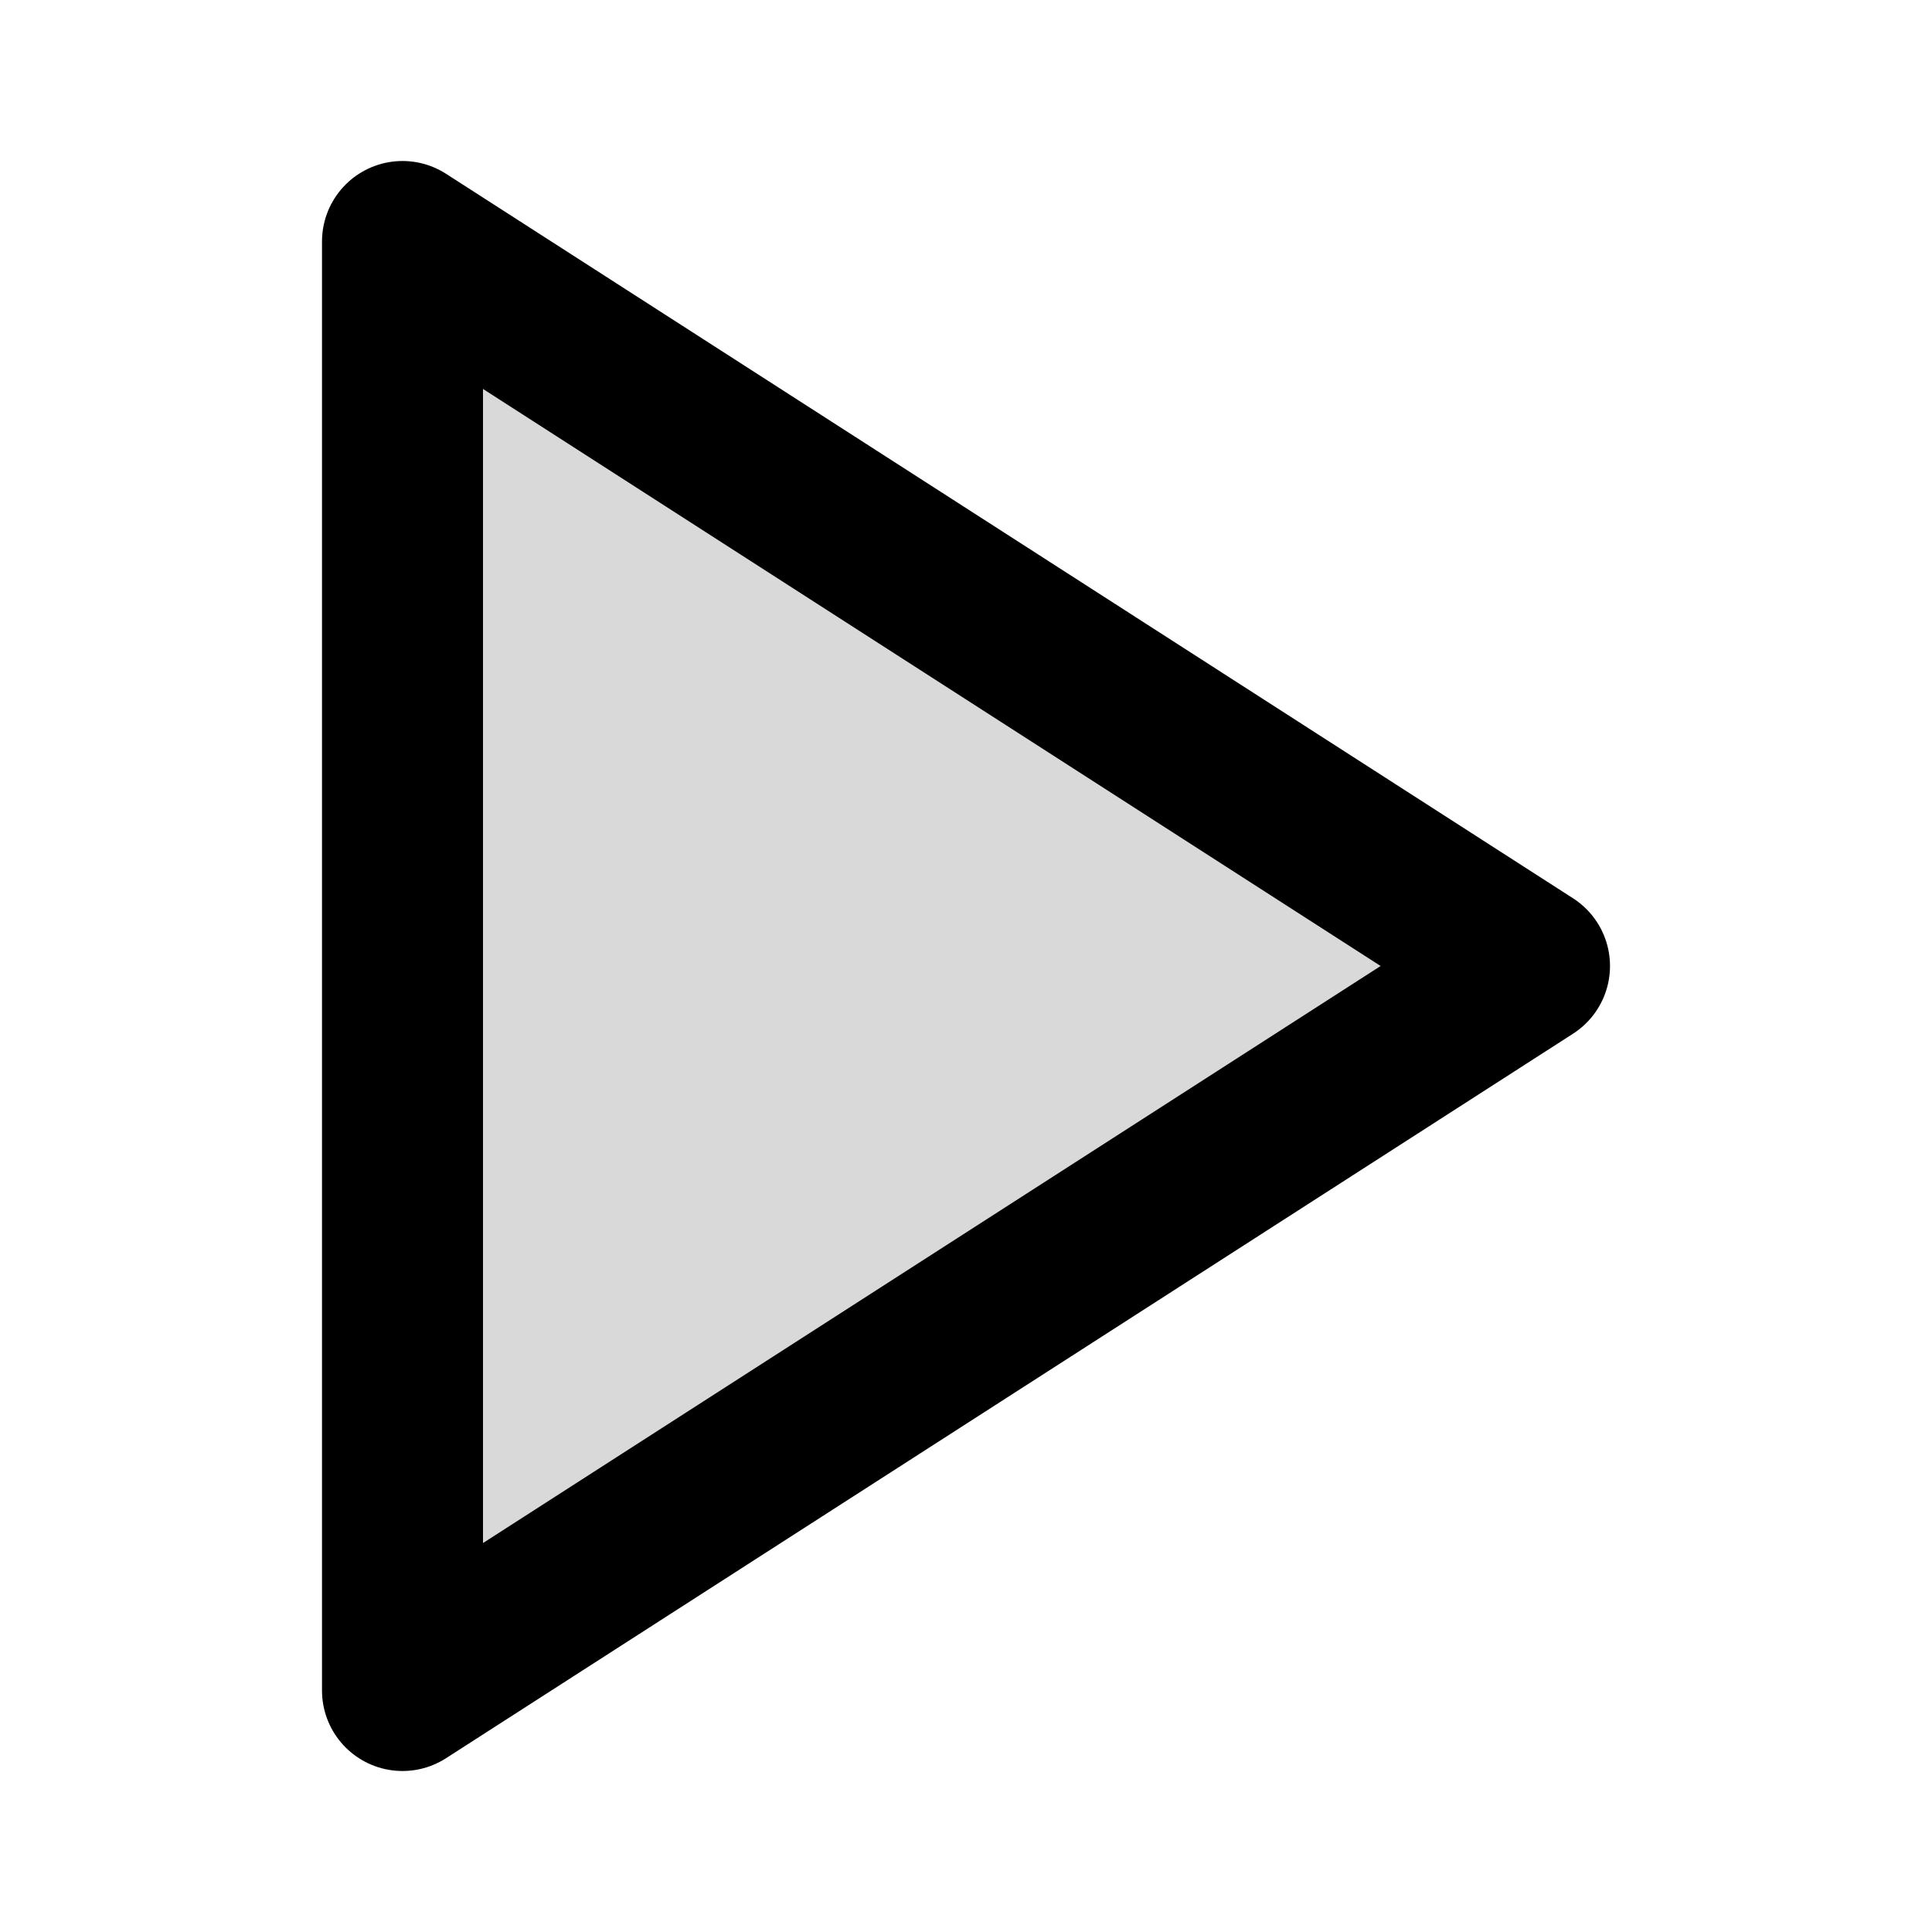
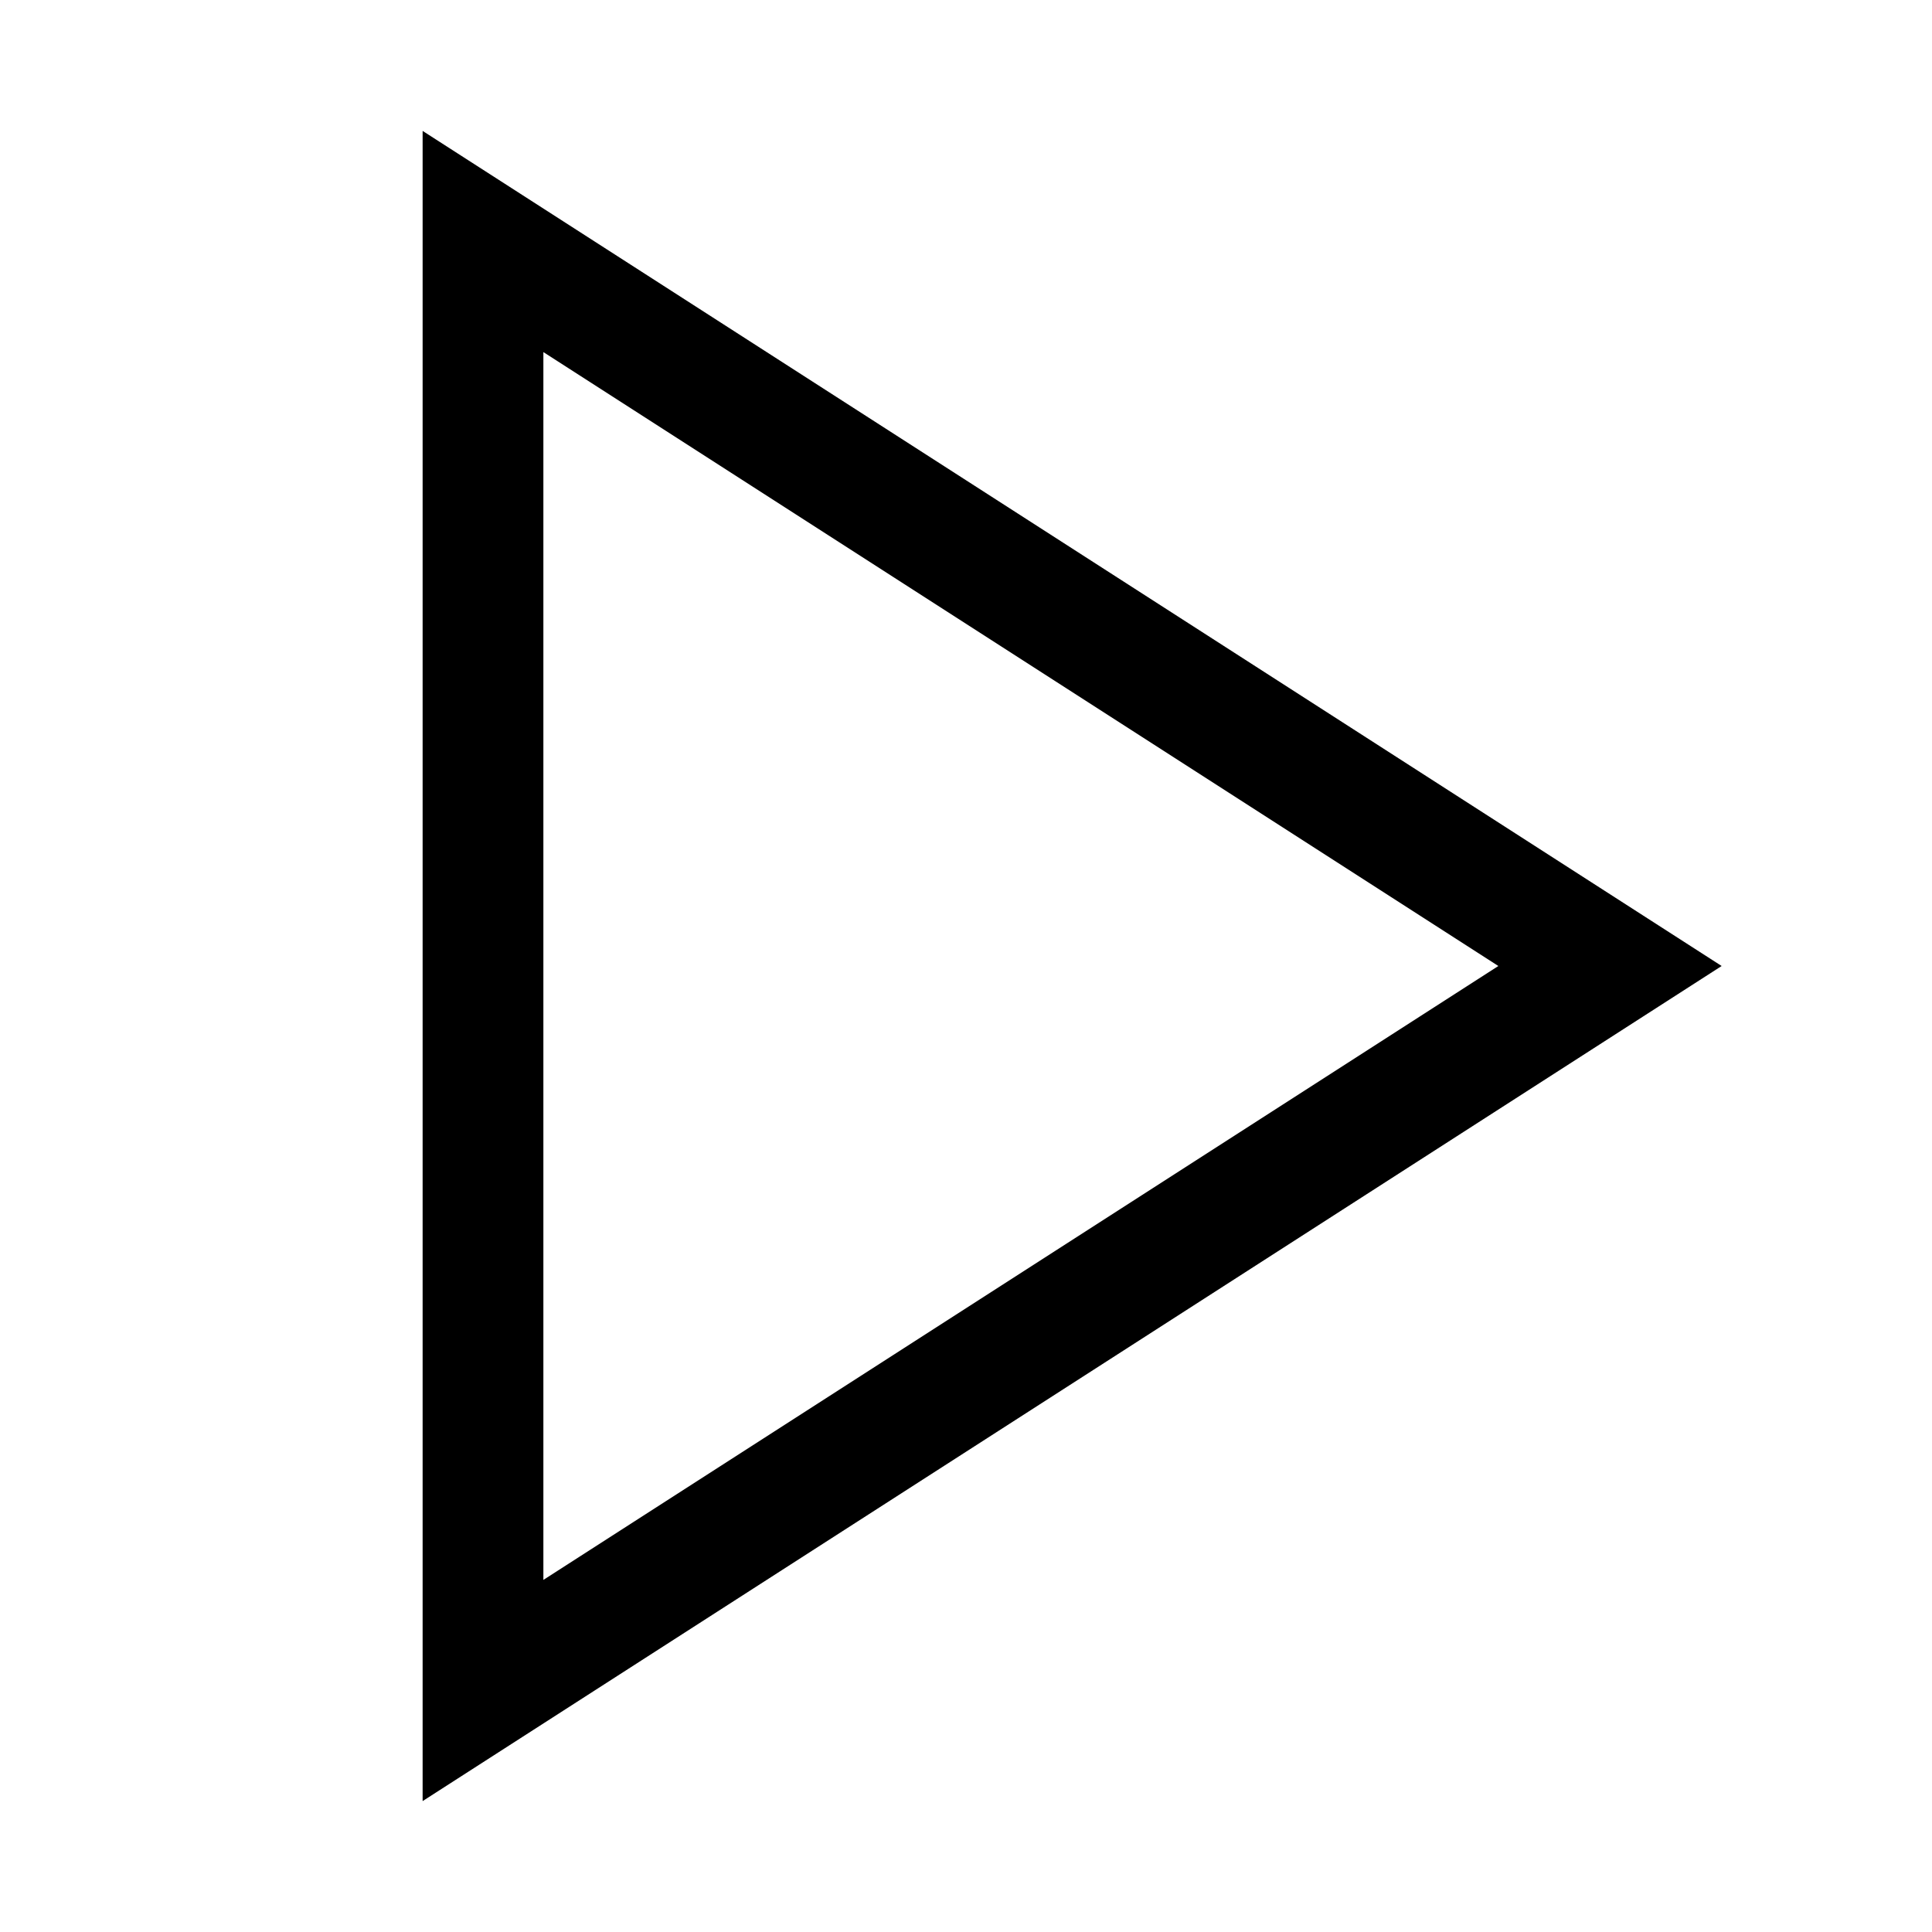
- <svg xmlns="http://www.w3.org/2000/svg" width="24" height="24" viewBox="0 0 24 24" fill="none" stroke="currentColor" stroke-width="2" stroke-linecap="round" stroke-linejoin="round">
-   <polygon points="5,3 19,12 5,21" fill="currentColor" fill-opacity="0.15" stroke="none" />
-   <polygon points="5,3 19,12 5,21" />
+ <svg xmlns="http://www.w3.org/2000/svg" width="24" height="24" viewBox="0 0 24 24" fill="none" stroke="currentColor" stroke-width="1.5" stroke-linecap="square" stroke-linejoin="miter">
+   <polygon points="6,3 6,21 20,12" />
</svg>
